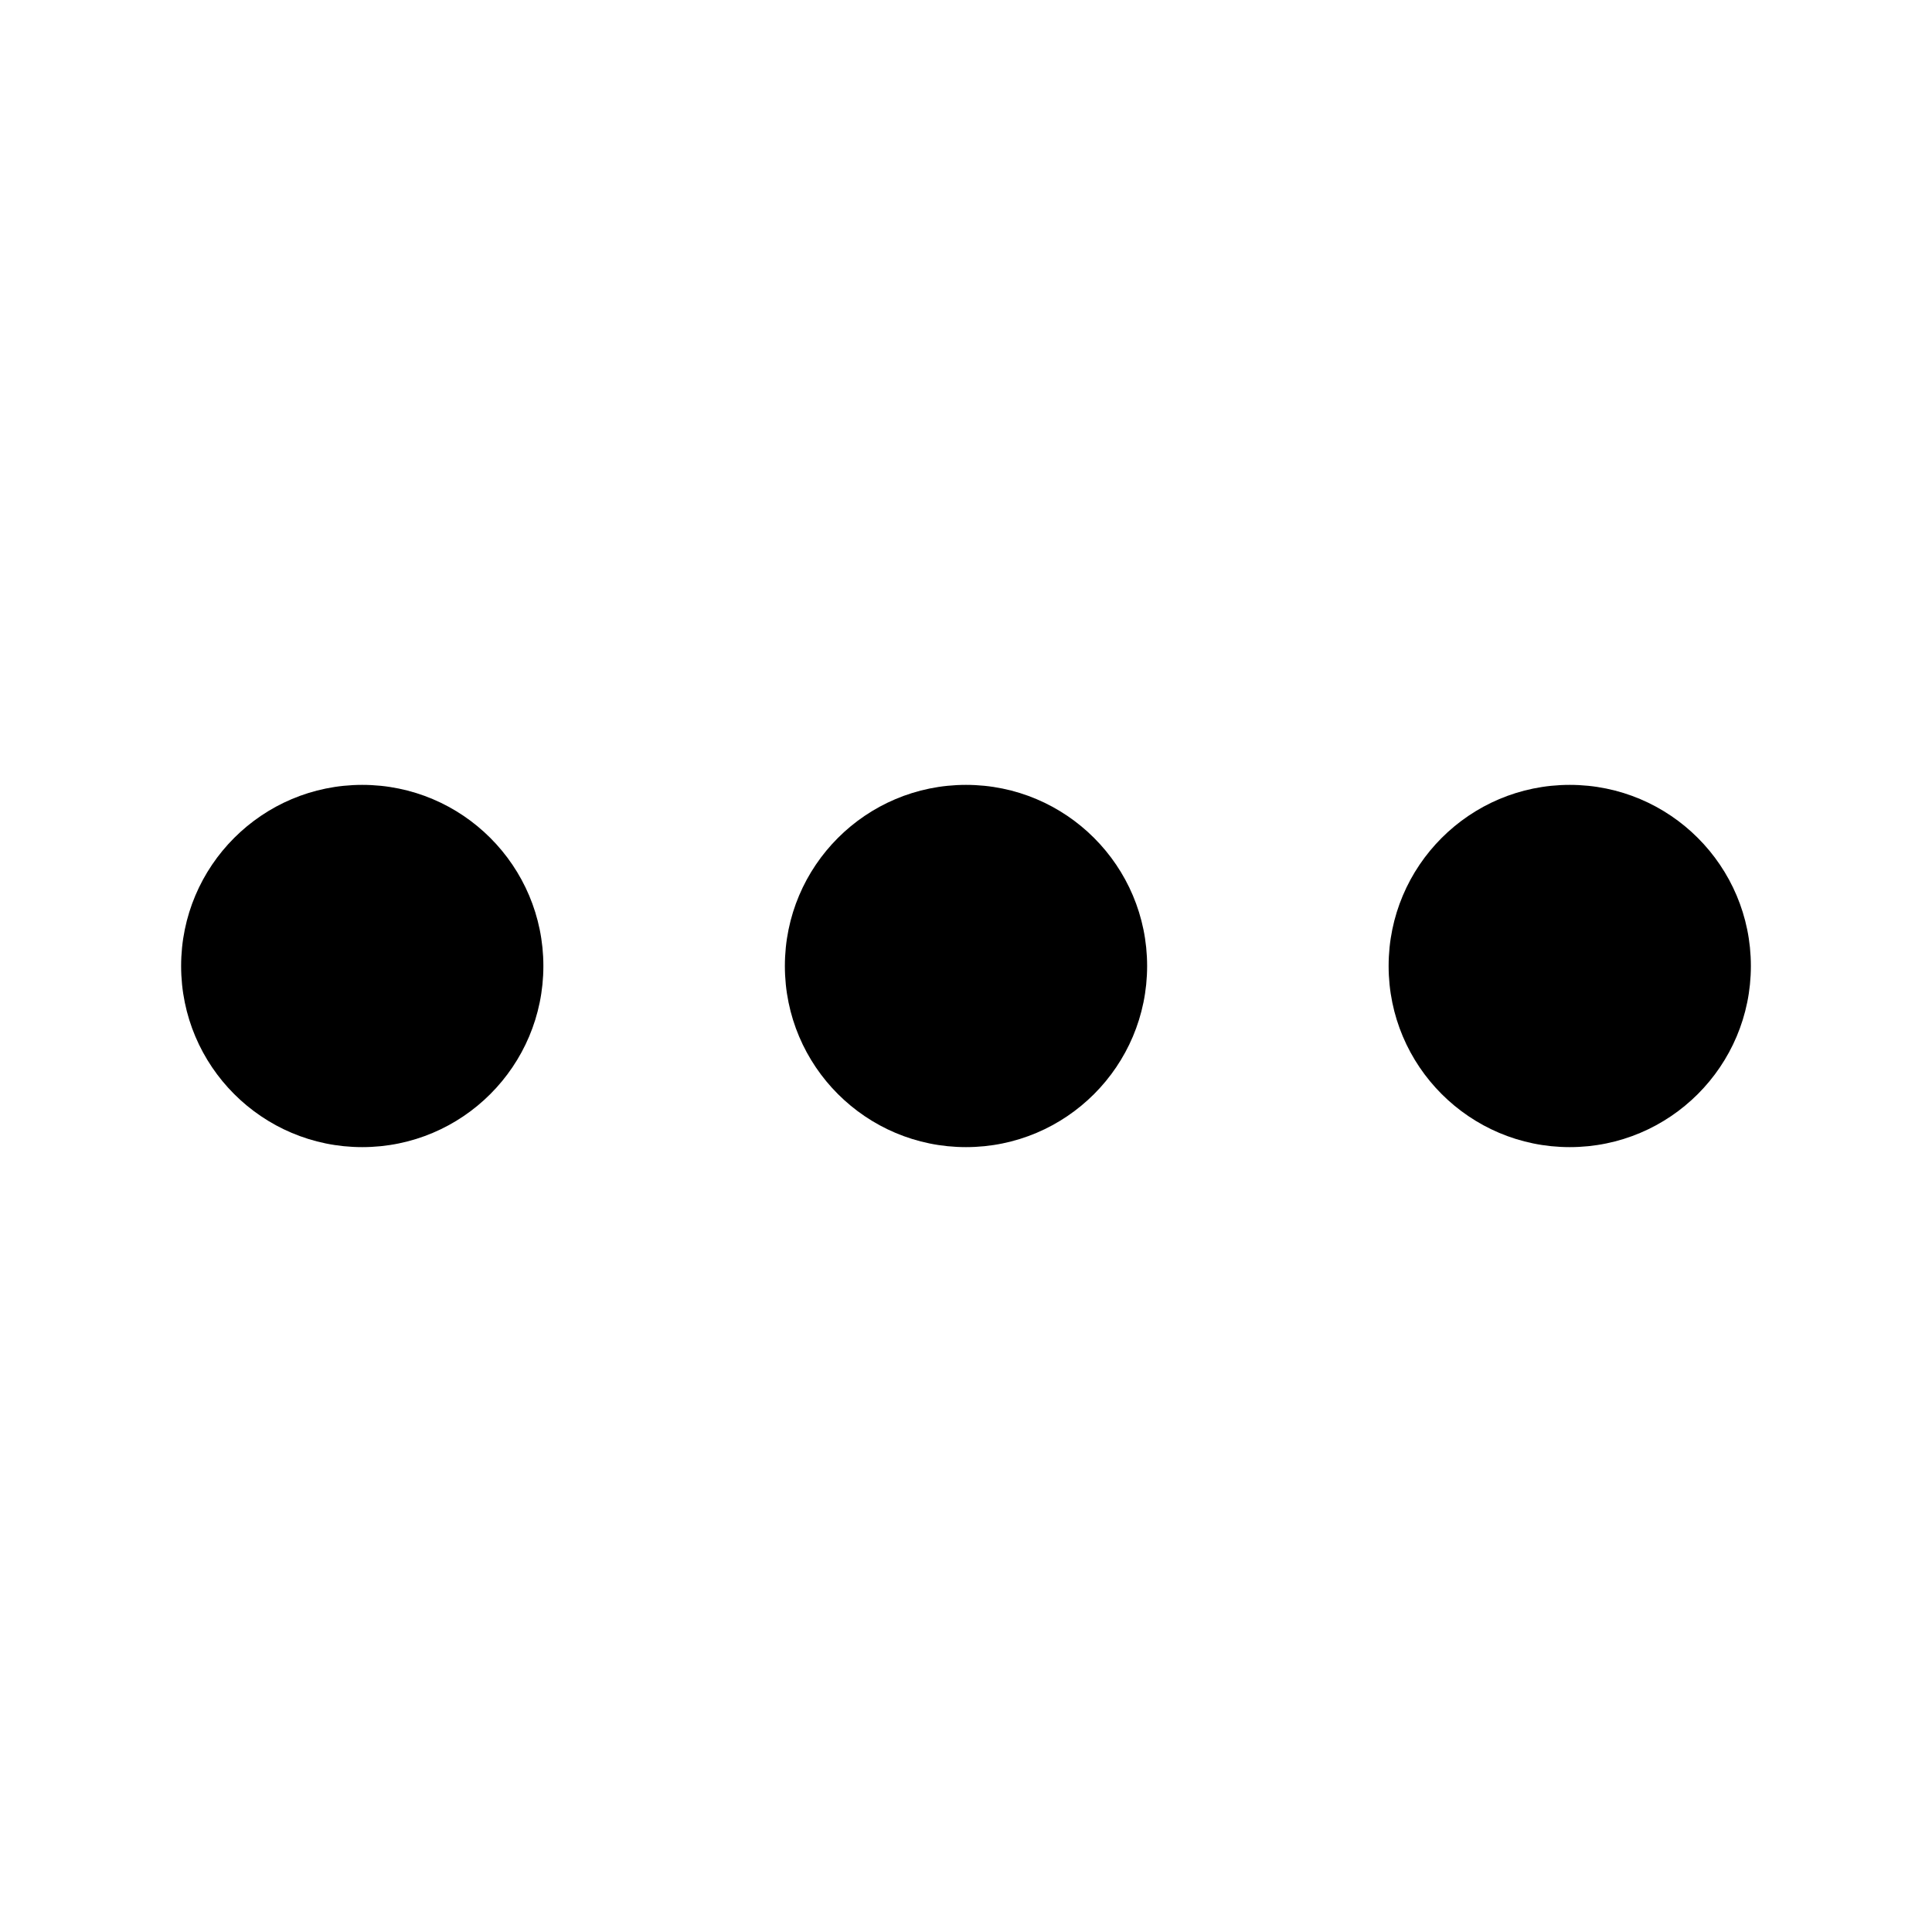
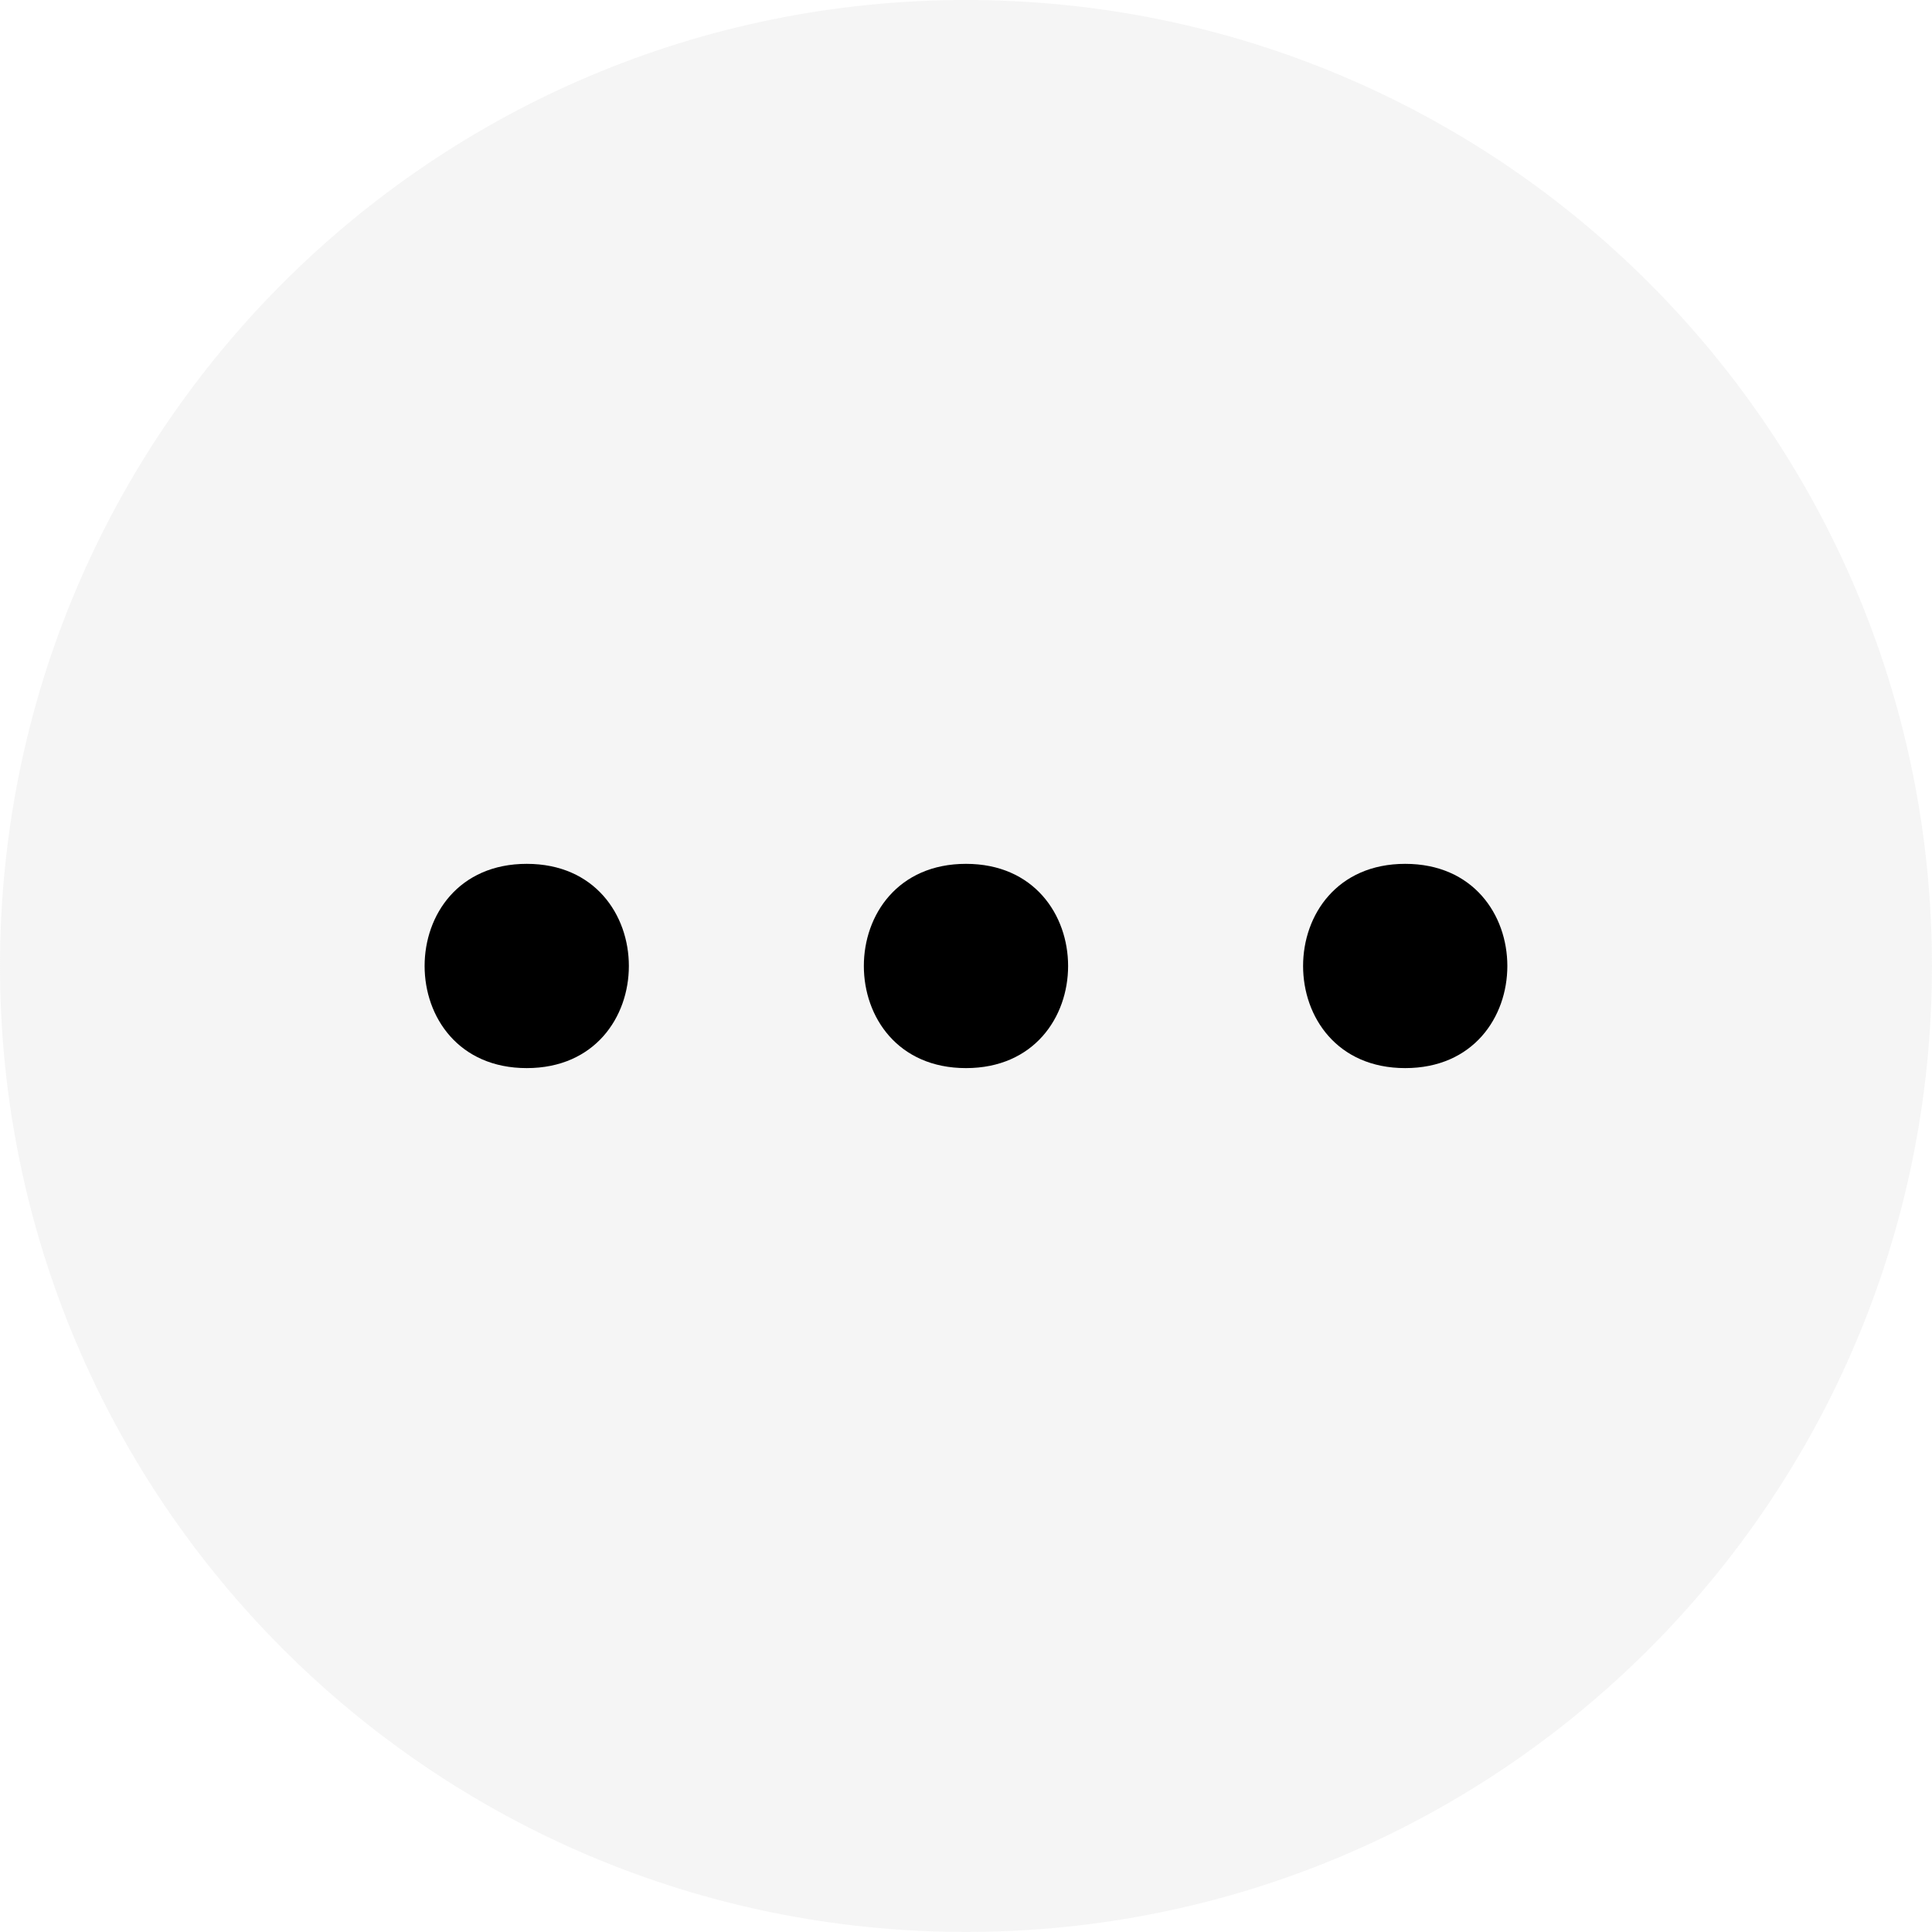
- <svg xmlns="http://www.w3.org/2000/svg" width="16" height="16" fill="currentColor" class="bi bi-three-dots" viewBox="0 0 16 16">
-   <path d="M3 9.5a1.5 1.5 0 1 1 0-3 1.5 1.5 0 0 1 0 3zm5 0a1.5 1.5 0 1 1 0-3 1.5 1.5 0 0 1 0 3zm5 0a1.5 1.5 0 1 1 0-3 1.5 1.5 0 0 1 0 3z" />
+ <svg xmlns="http://www.w3.org/2000/svg" width="39.103" height="39.103" fill="currentColor" class="bi bi-three-dots" viewBox="0 0 39.103 39.103" version="1.1" id="svg4">
+   <defs id="defs8" />
+   <circle style="fill:#f2f2f2;fill-opacity:0.78;stroke-width:1.5;paint-order:markers stroke fill" id="path847" cx="19.551" cy="19.551" r="19.551" />
+   <path d="m 10.661,21.618 c -2.756,0 -2.756,-4.134 0,-4.134 2.756,0 2.756,4.134 0,4.134 z m 8.89,0 c -2.756,0 -2.756,-4.134 0,-4.134 2.756,0 2.756,4.134 0,4.134 z m 8.89,0 c -2.756,0 -2.756,-4.134 0,-4.134 2.756,0 2.756,4.134 0,4.134 z" id="path2" style="stroke-width:1.378" />
</svg>
